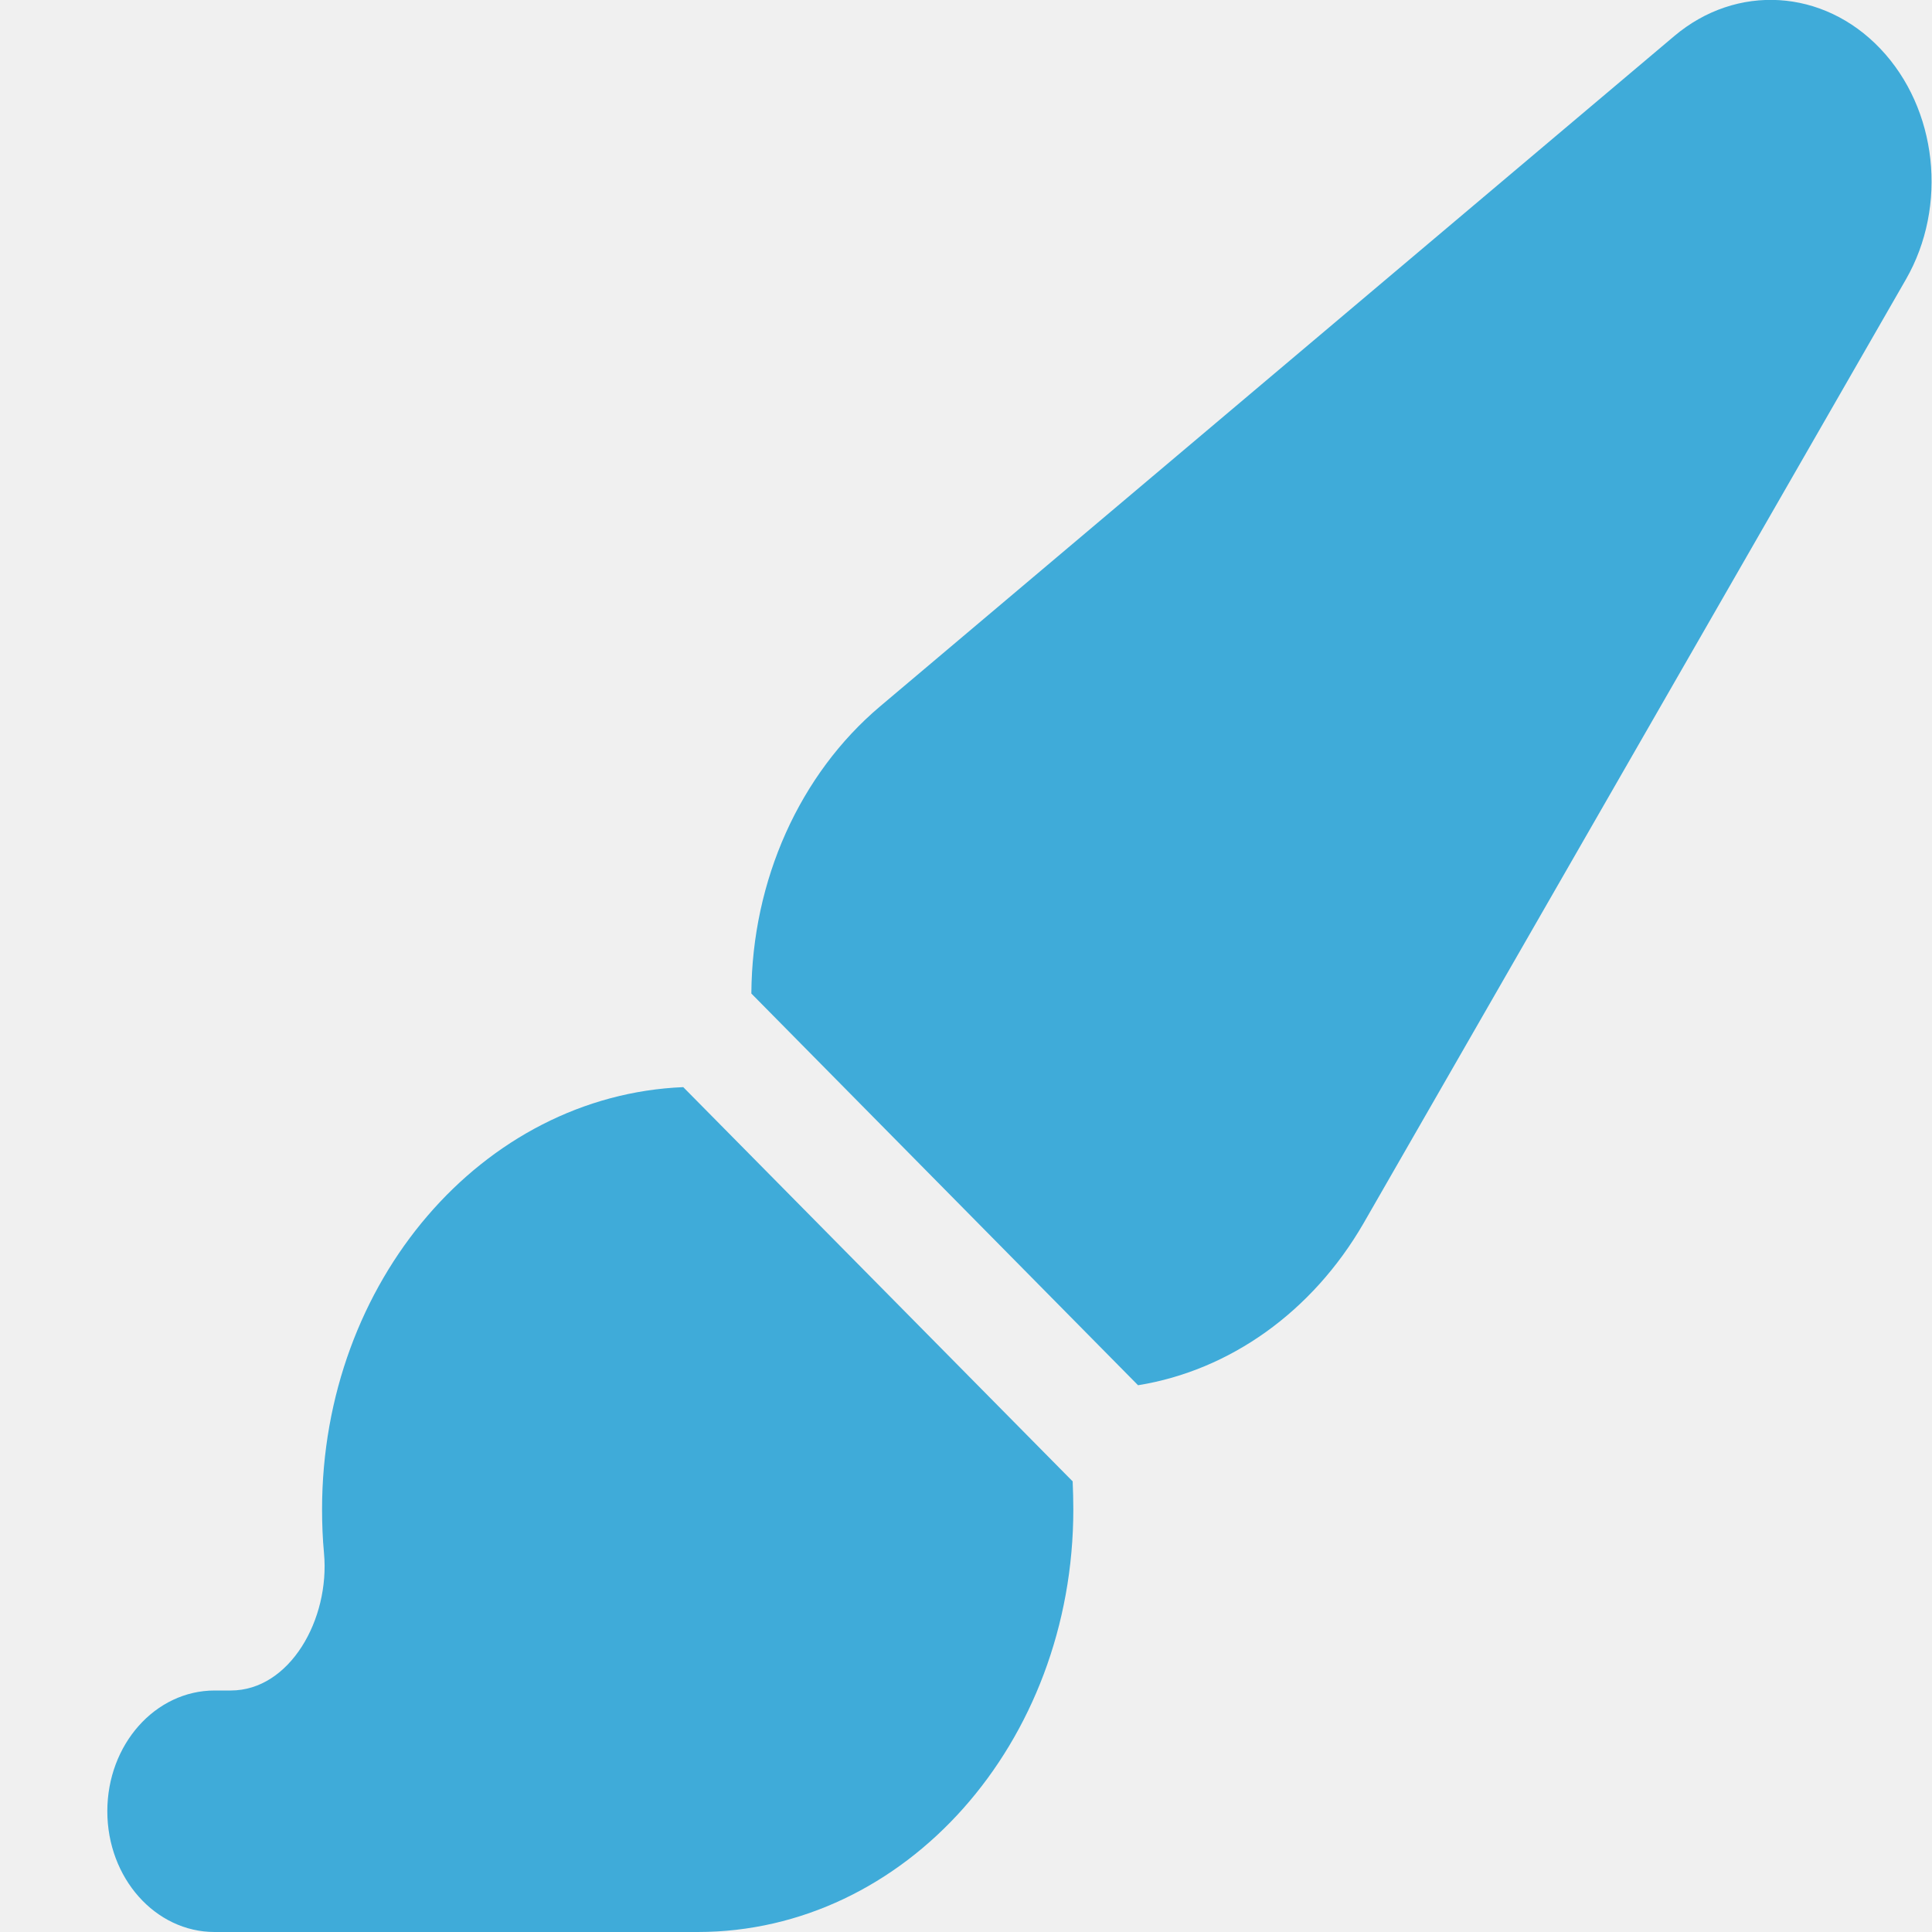
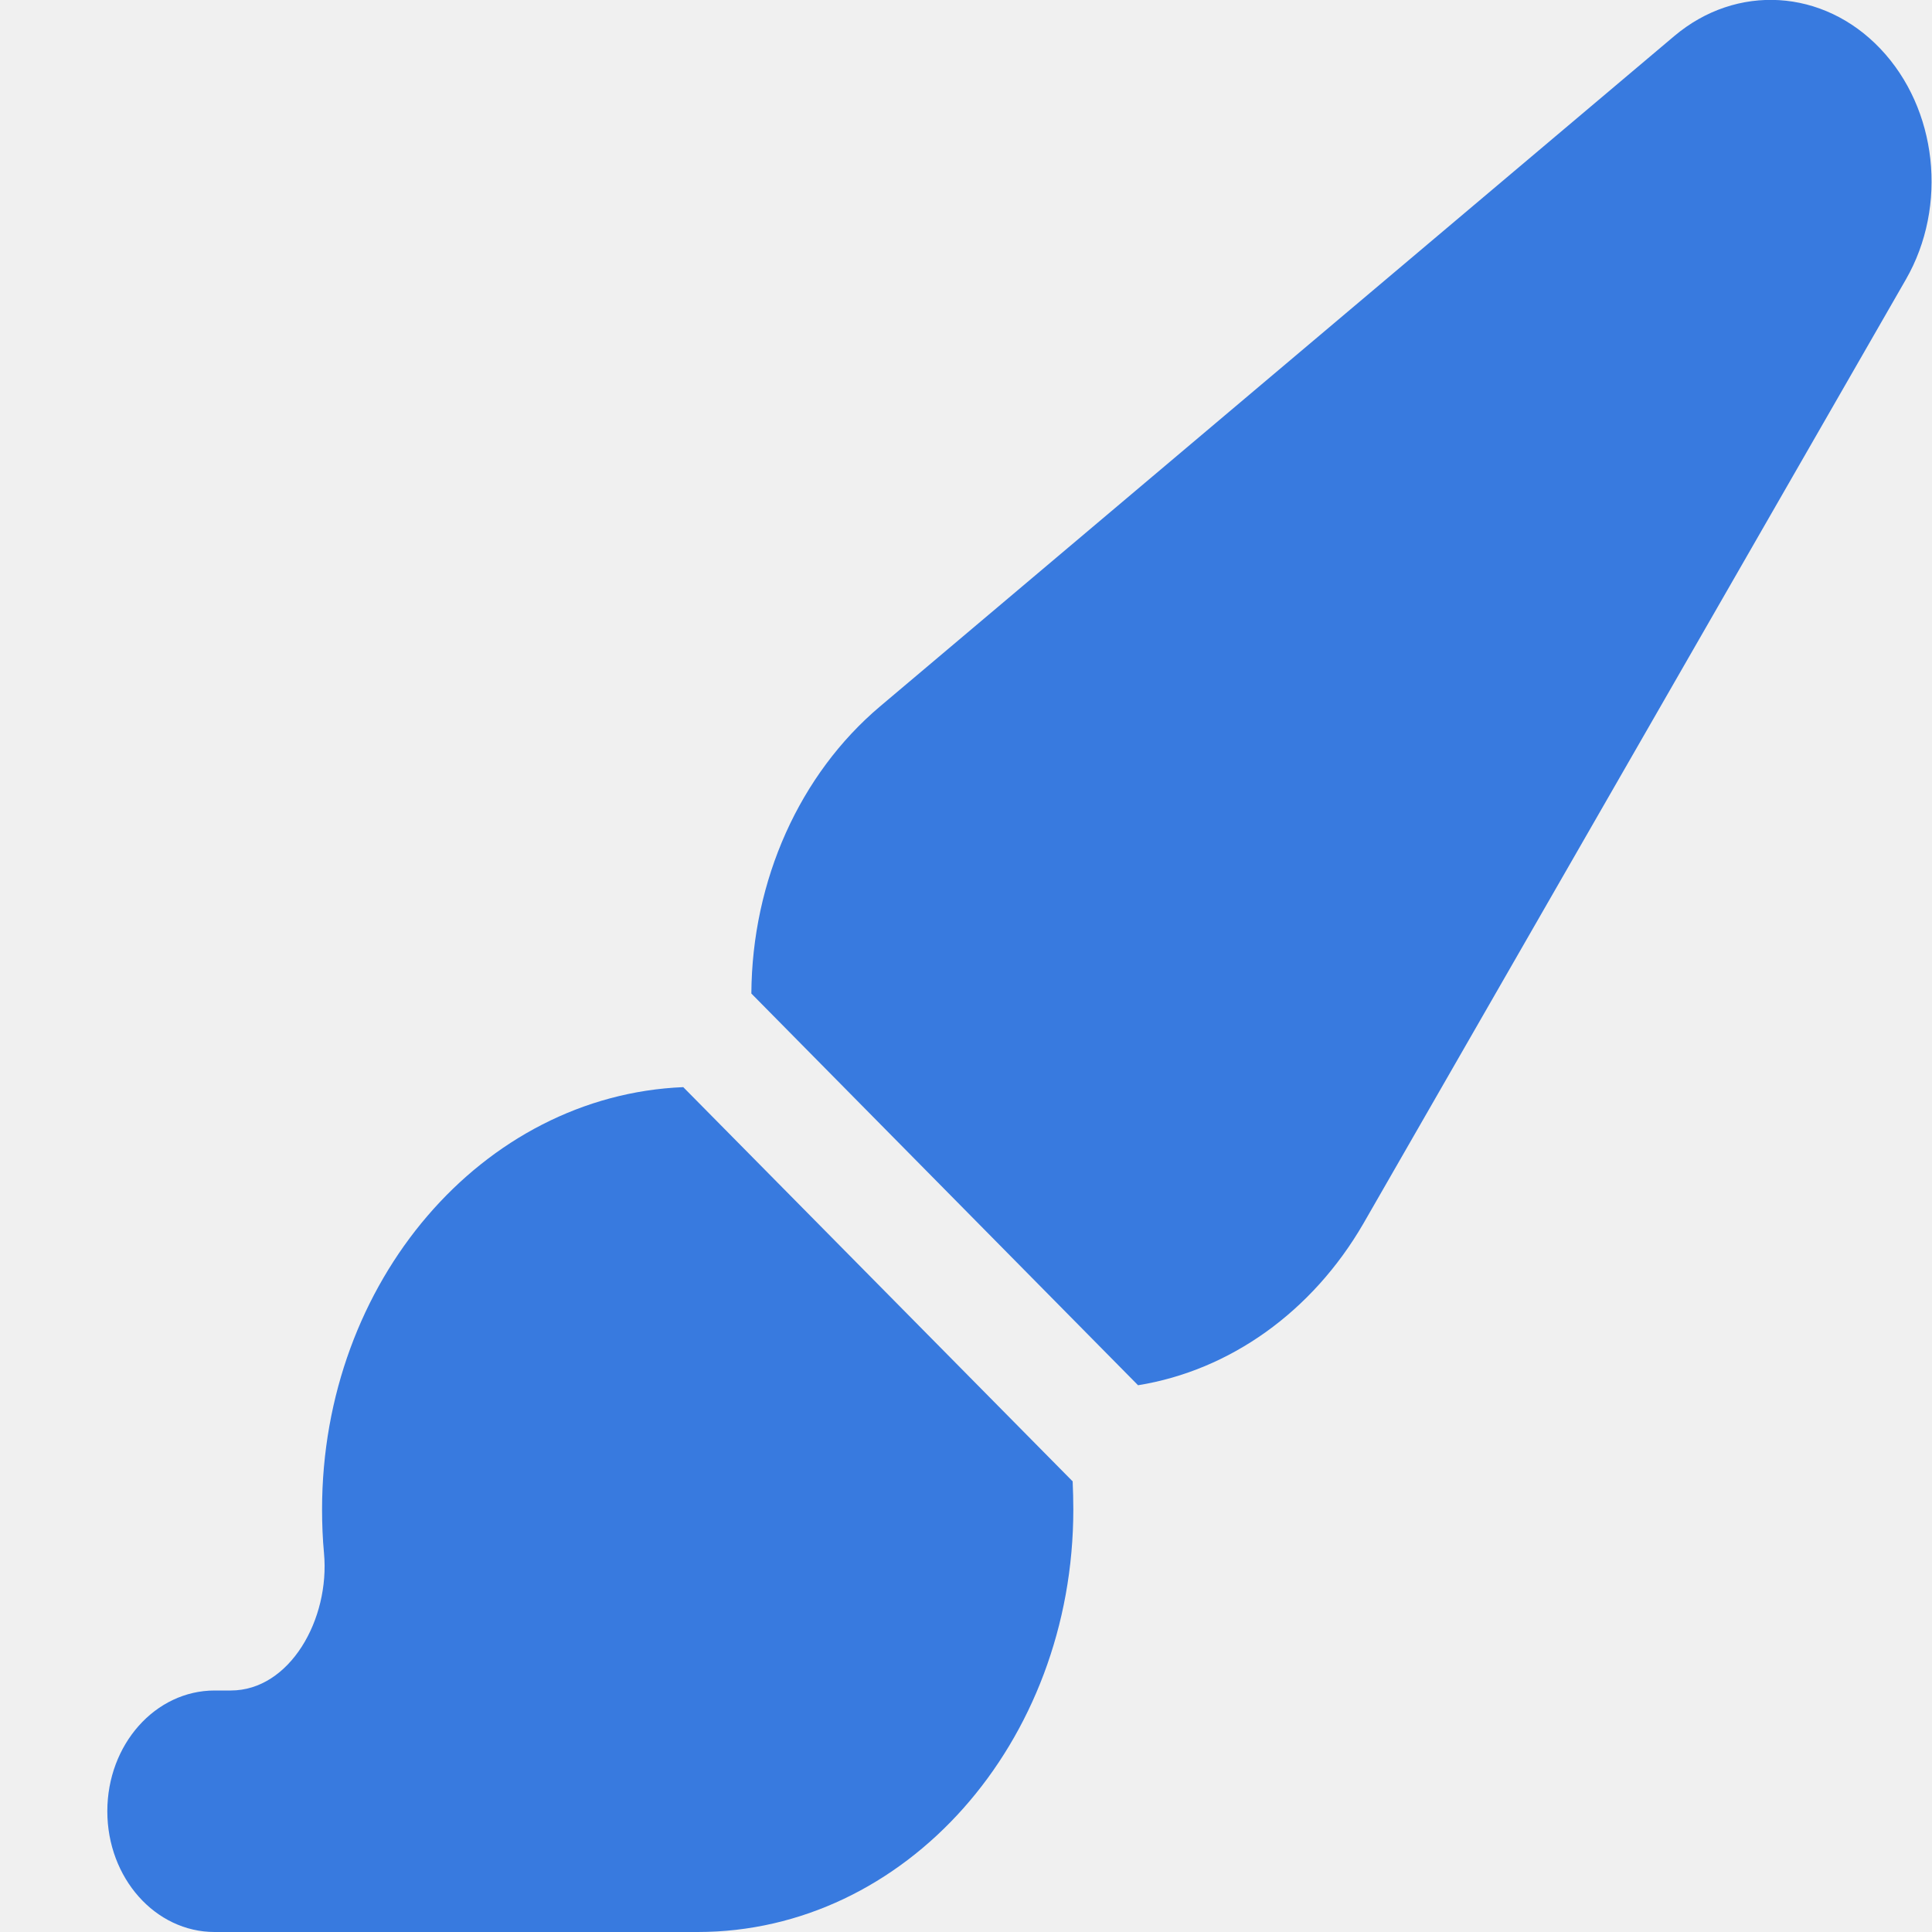
<svg xmlns="http://www.w3.org/2000/svg" width="20" height="20" viewBox="0 0 20 20" fill="none">
  <g clip-path="url(#clip0_1211_9933)">
-     <path d="M11.781 14.34C12.729 14.187 13.584 13.582 14.115 12.664L19.729 2.894C20.167 2.133 20.056 1.125 19.465 0.504C18.875 -0.117 17.976 -0.172 17.33 0.375L9.111 7.312C8.278 8.015 7.785 9.113 7.778 10.285L11.781 14.34ZM11.101 15.332L7.073 11.254C4.997 11.34 3.334 13.265 3.334 15.625C3.334 15.777 3.34 15.93 3.354 16.078C3.417 16.762 3 17.5 2.389 17.5H2.222C1.608 17.5 1.111 18.058 1.111 18.75C1.111 19.441 1.608 20 2.222 20H7.222C9.372 20 11.111 18.043 11.111 15.625C11.111 15.527 11.108 15.43 11.104 15.332H11.101Z" fill="#3FABD9" />
+     <path d="M11.781 14.34C12.729 14.187 13.584 13.582 14.115 12.664L19.729 2.894C20.167 2.133 20.056 1.125 19.465 0.504C18.875 -0.117 17.976 -0.172 17.33 0.375L9.111 7.312C8.278 8.015 7.785 9.113 7.778 10.285L11.781 14.34ZM11.101 15.332L7.073 11.254C4.997 11.34 3.334 13.265 3.334 15.625C3.334 15.777 3.34 15.93 3.354 16.078C3.417 16.762 3 17.5 2.389 17.5H2.222C1.608 17.5 1.111 18.058 1.111 18.75C1.111 19.441 1.608 20 2.222 20H7.222C9.372 20 11.111 18.043 11.111 15.625C11.111 15.527 11.108 15.43 11.104 15.332H11.101Z" fill="#387ADF" />
  </g>
  <defs>
    <clipPath id="clip0_1211_9933">
      <rect width="20" height="20" fill="white" />
    </clipPath>
  </defs>
</svg>
